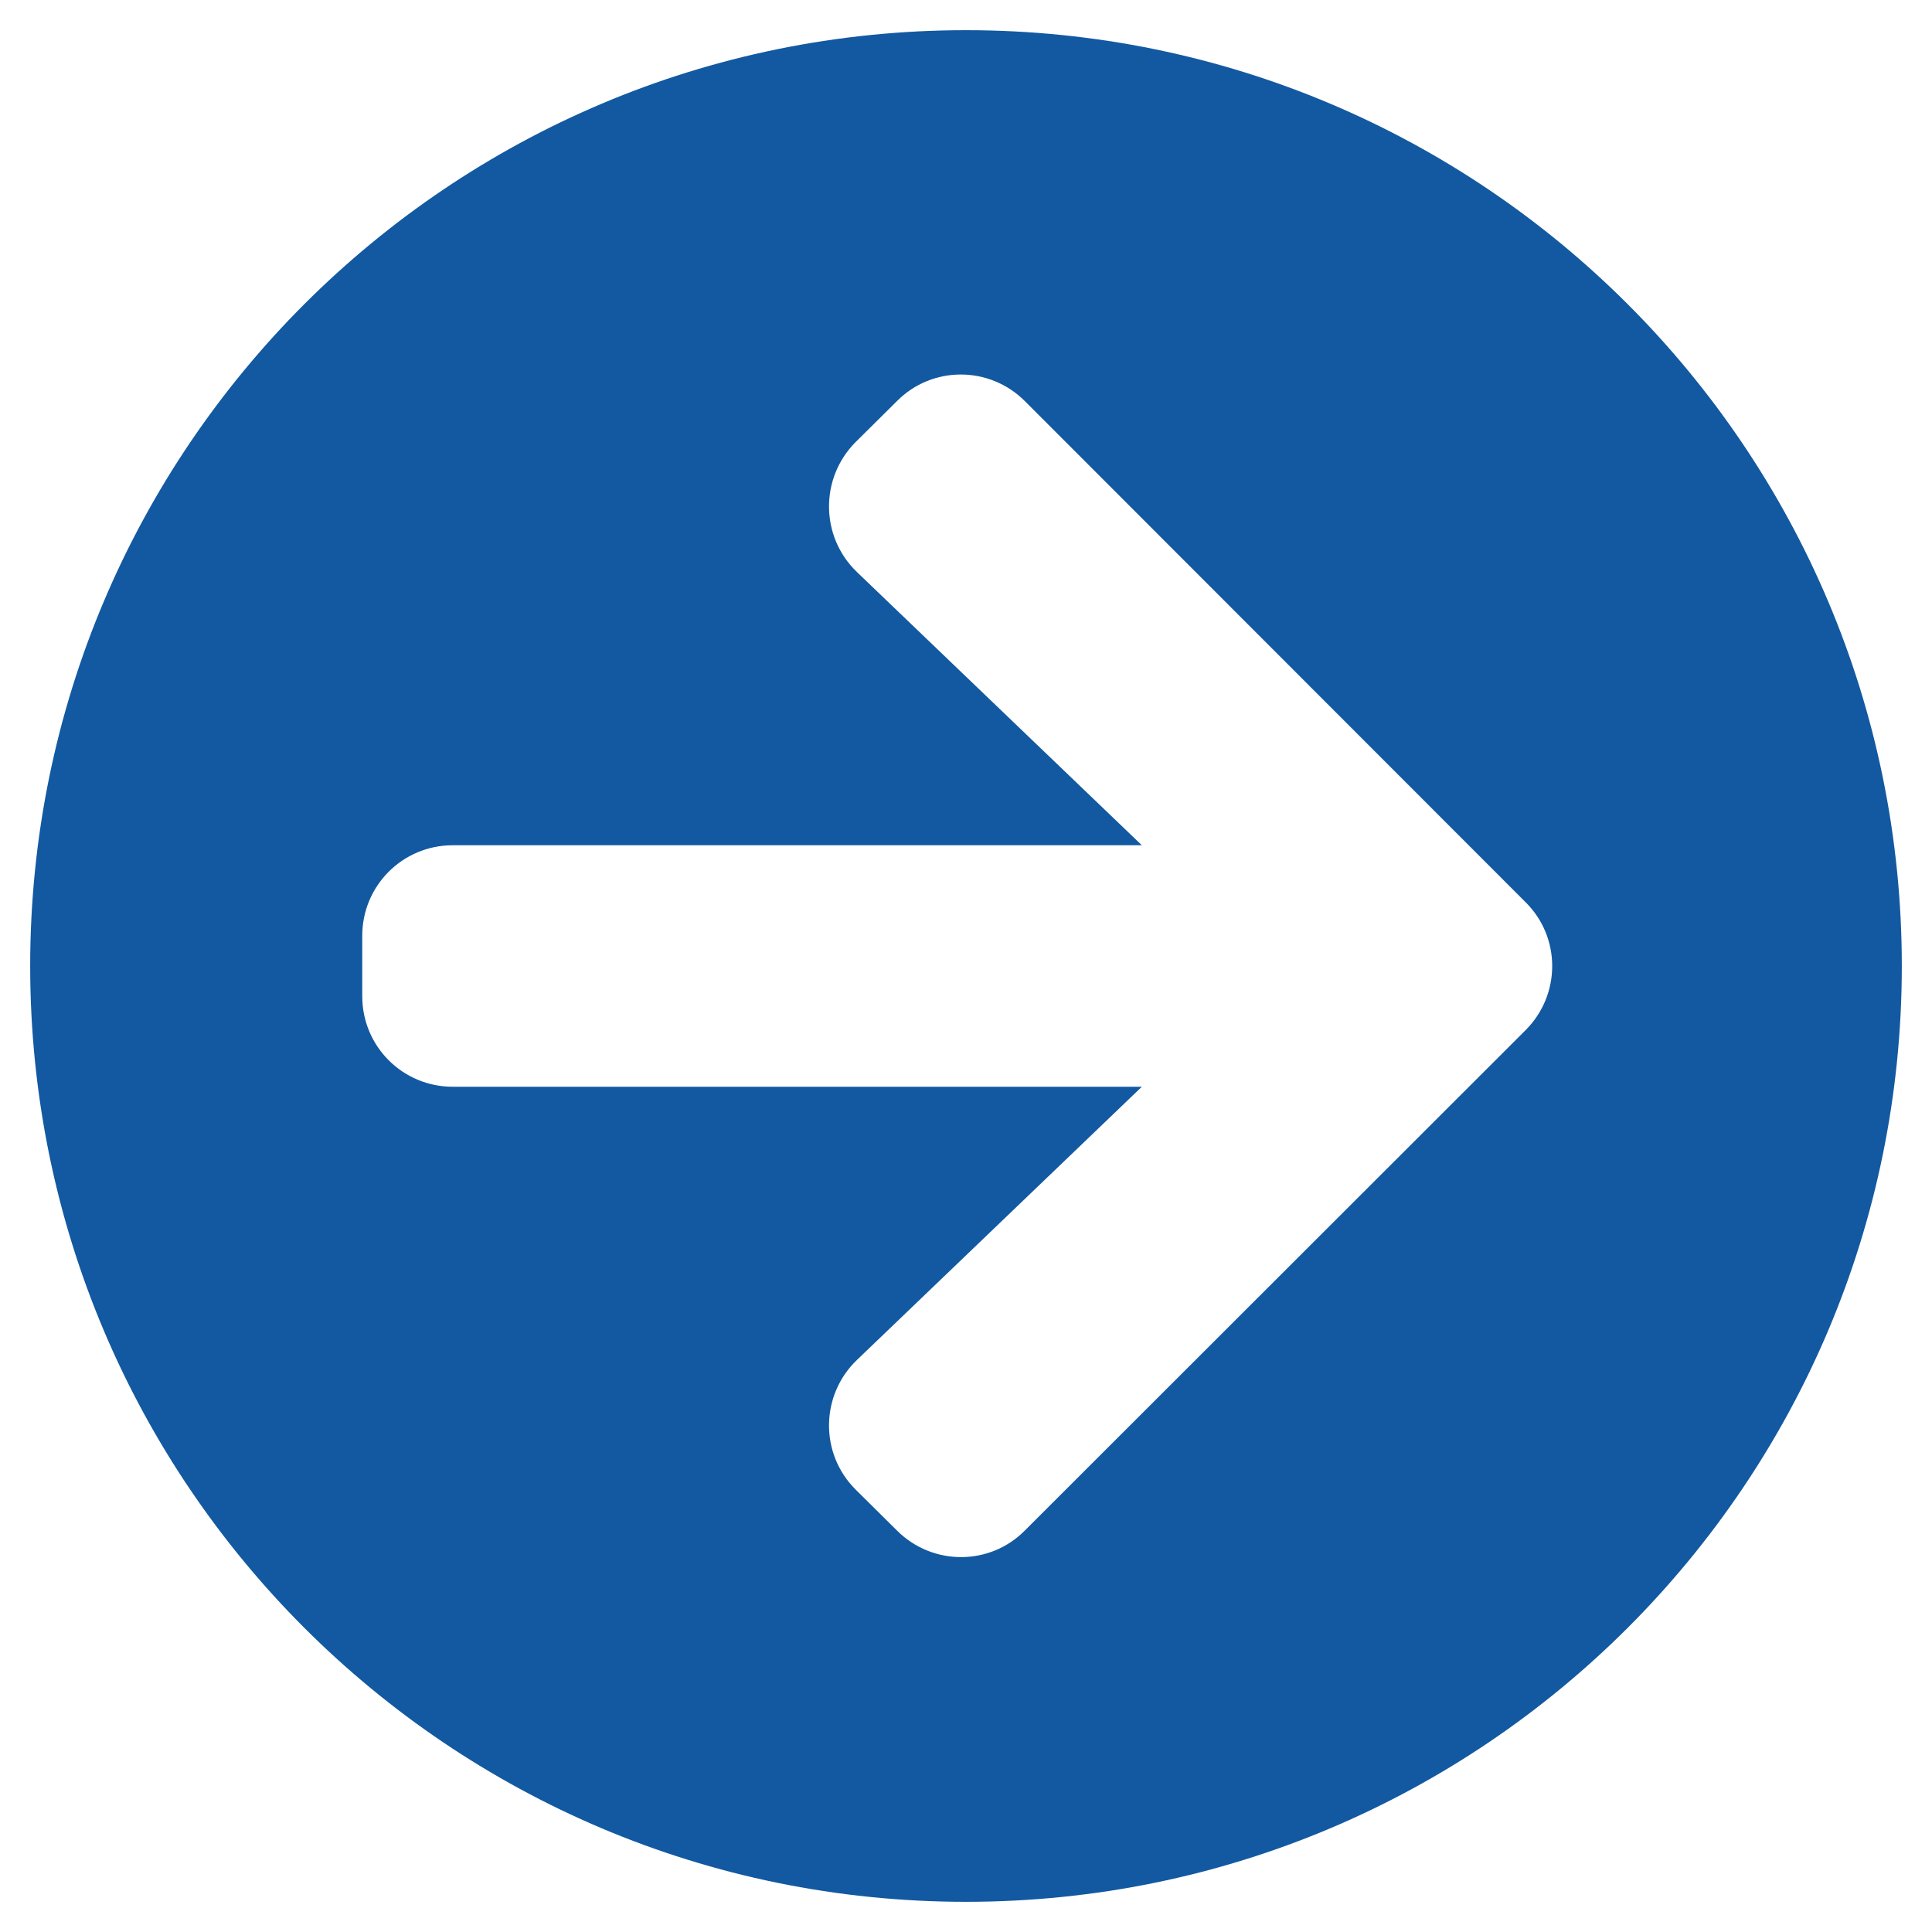
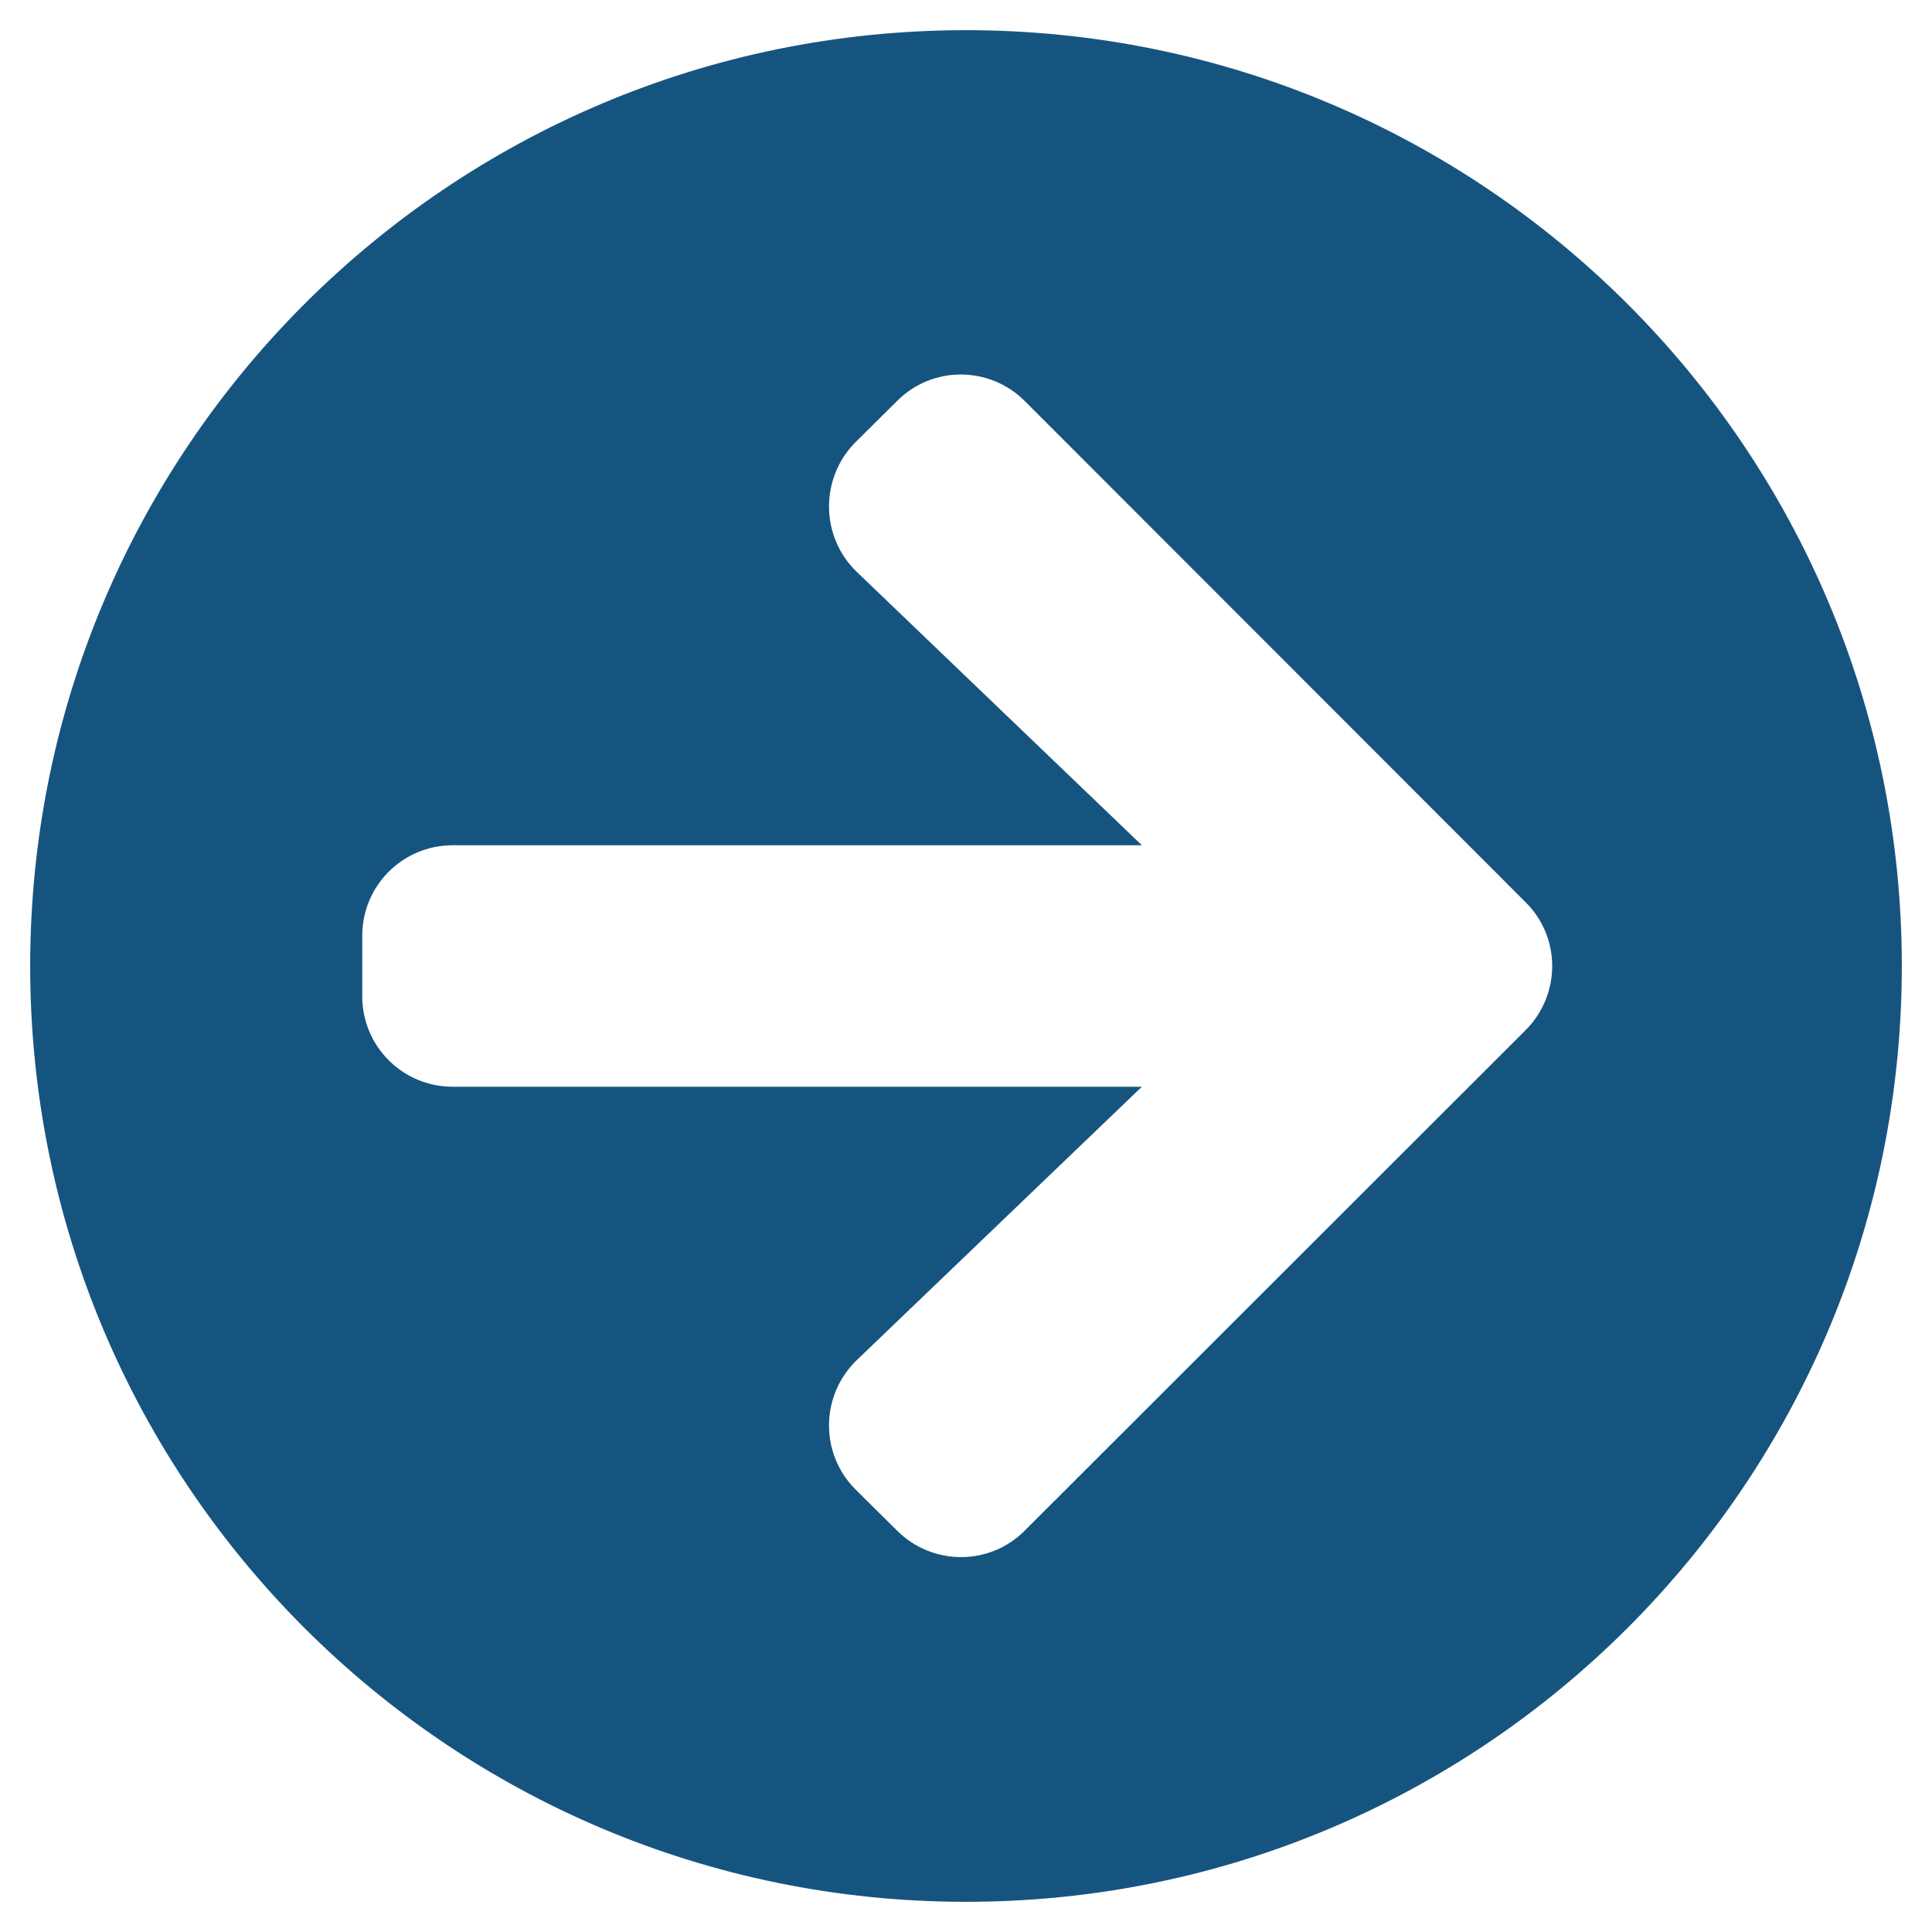
- <svg xmlns="http://www.w3.org/2000/svg" aria-hidden="true" focusable="false" data-prefix="fas" data-icon="arrow-circle-right" role="img" viewBox="0 0 512 512" class="svg-right-arrow" x="0px" y="0px" width="18px" height="18px" style="color: #1259a1;">
+ <svg xmlns="http://www.w3.org/2000/svg" aria-hidden="true" focusable="false" data-prefix="fas" data-icon="arrow-circle-right" role="img" viewBox="0 0 512 512" class="svg-right-arrow" x="0px" y="0px" width="15px" height="15px" style="color: #165480;">
  <path fill="currentColor" d="M256 8c137 0 248 111 248 248S393 504 256 504 8 393 8 256 119 8 256 8zm-28.9 143.6l75.5 72.4H120c-13.3 0-24 10.7-24 24v16c0 13.3 10.7 24 24 24h182.6l-75.5 72.4c-9.7 9.3-9.9 24.8-.4 34.3l11 10.9c9.4 9.4 24.6 9.4 33.9 0L404.3 273c9.4-9.4 9.4-24.6 0-33.9L271.6 106.3c-9.4-9.4-24.6-9.4-33.9 0l-11 10.9c-9.5 9.6-9.3 25.1.4 34.4z" class="" />
-   <style type="text/css">.svg-right-arrow:hover {color: #165480!important;}</style>
</svg>
